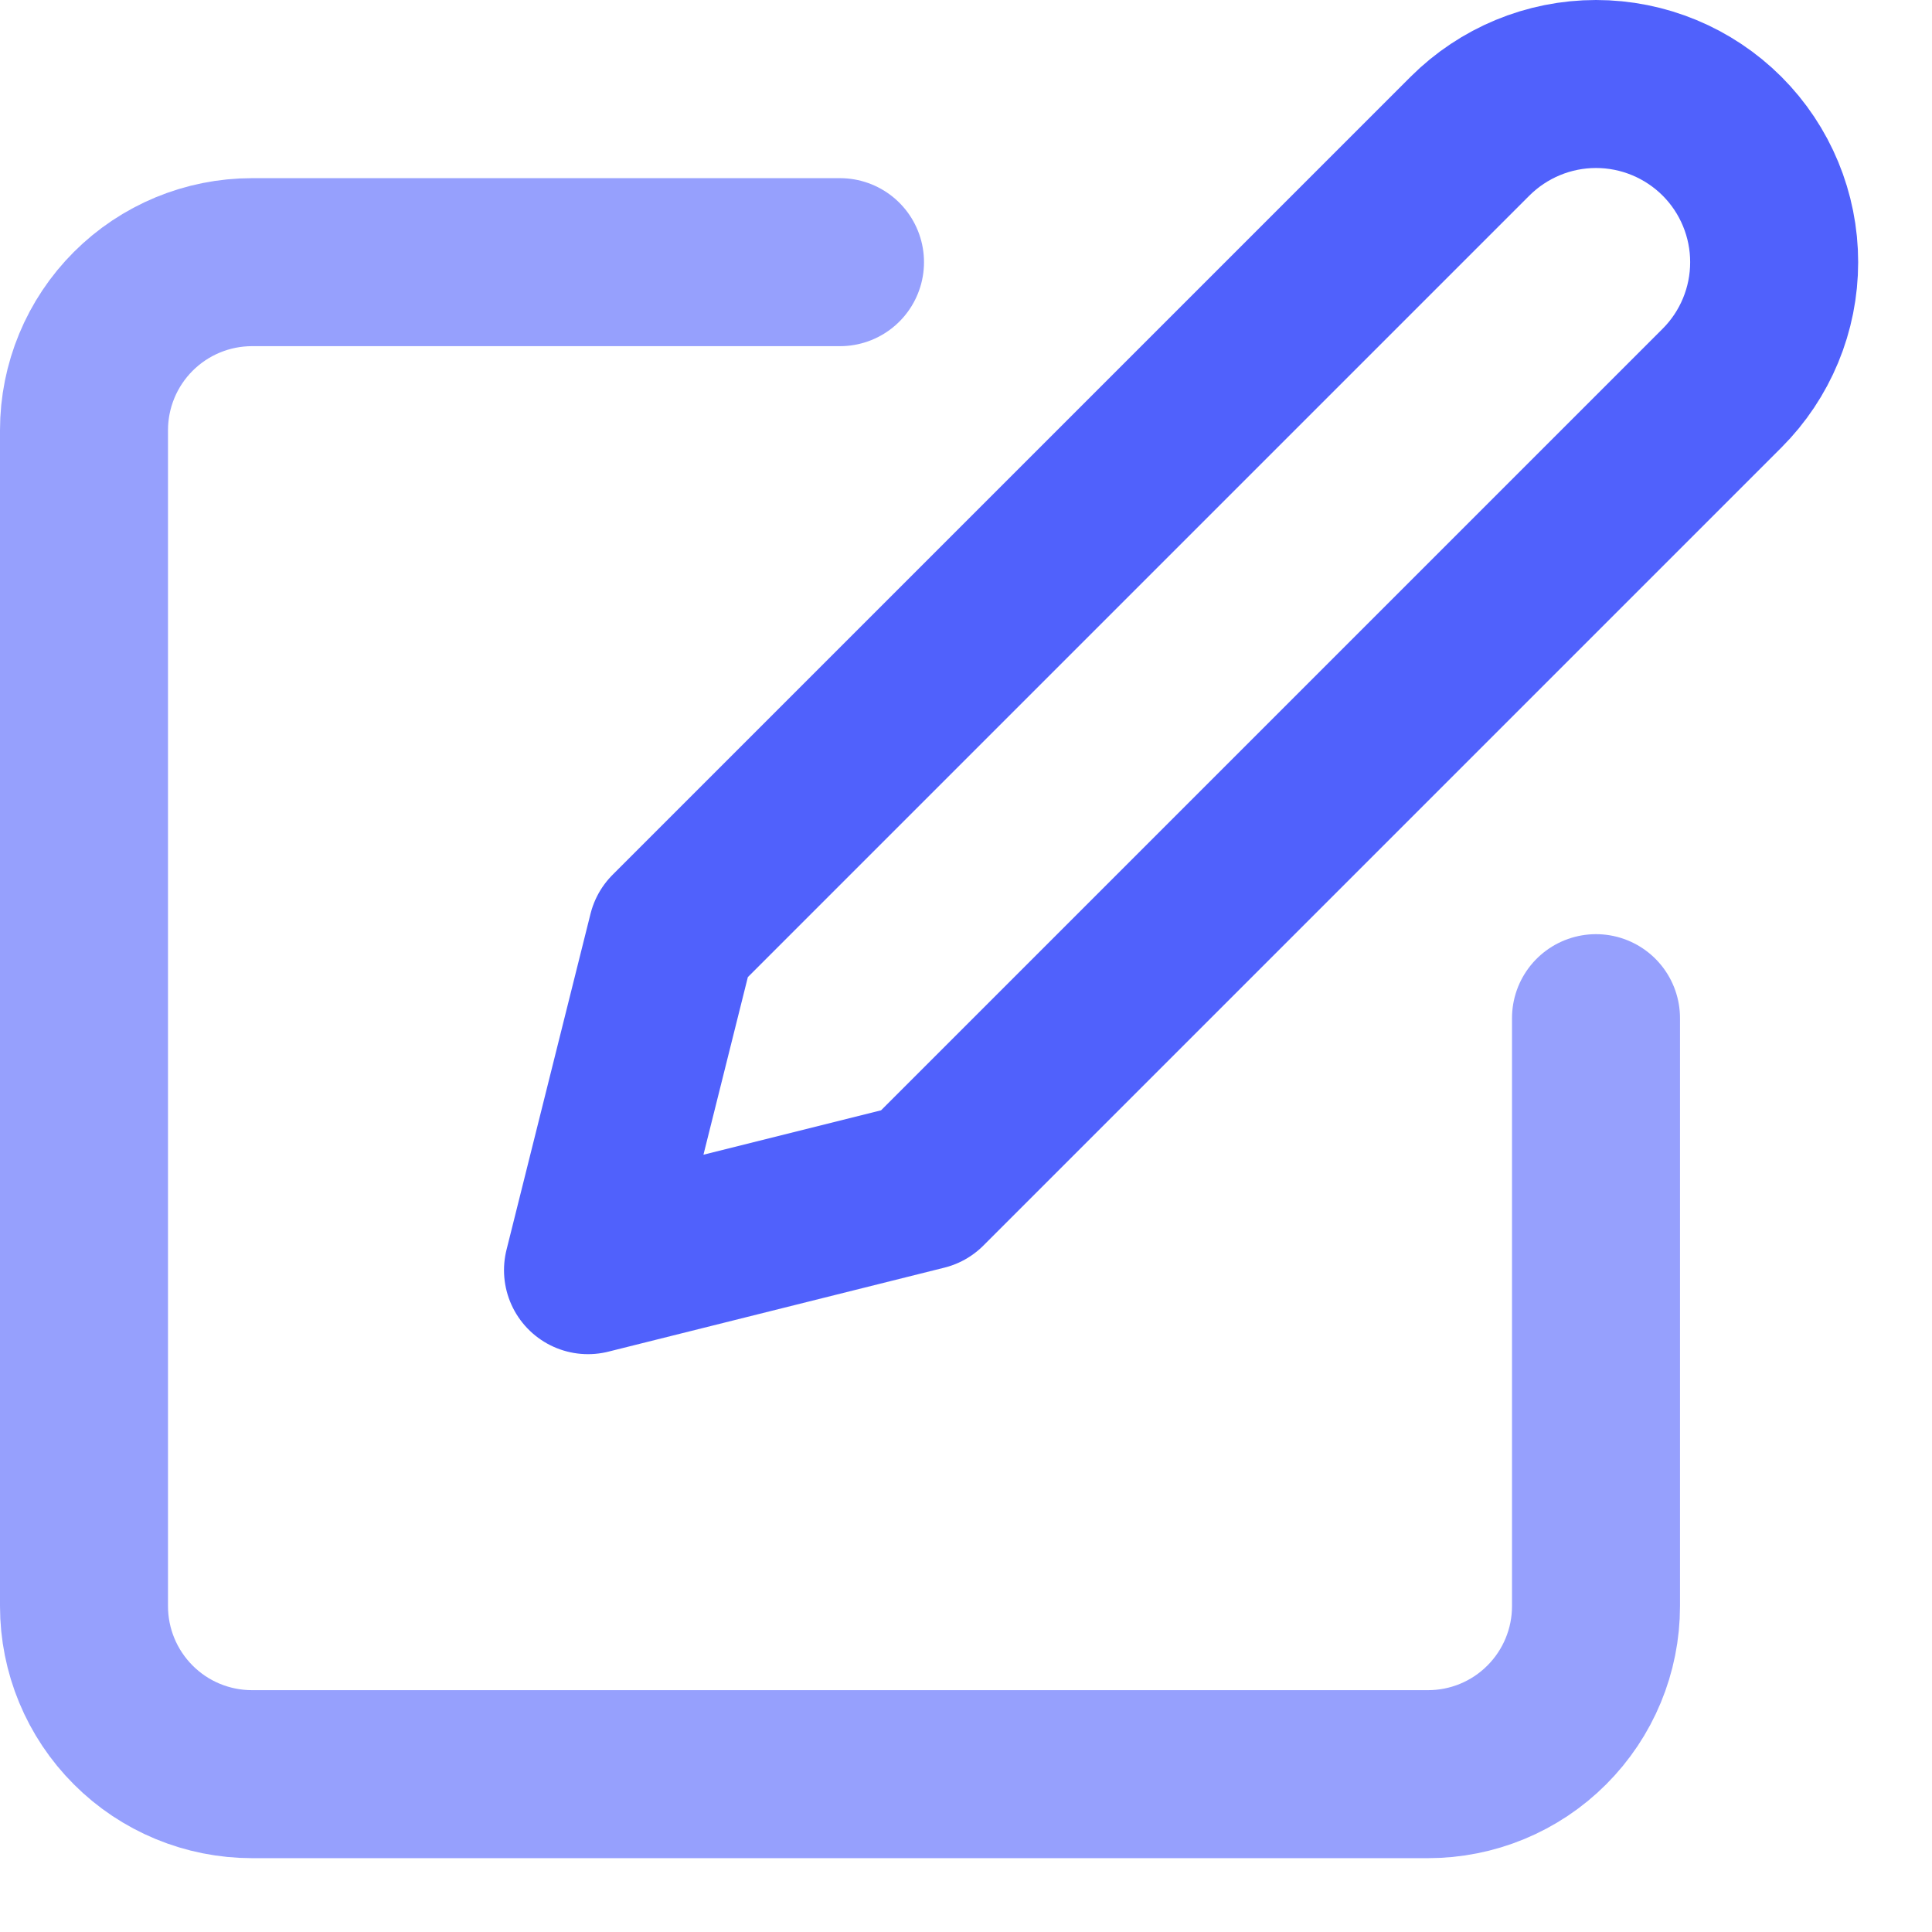
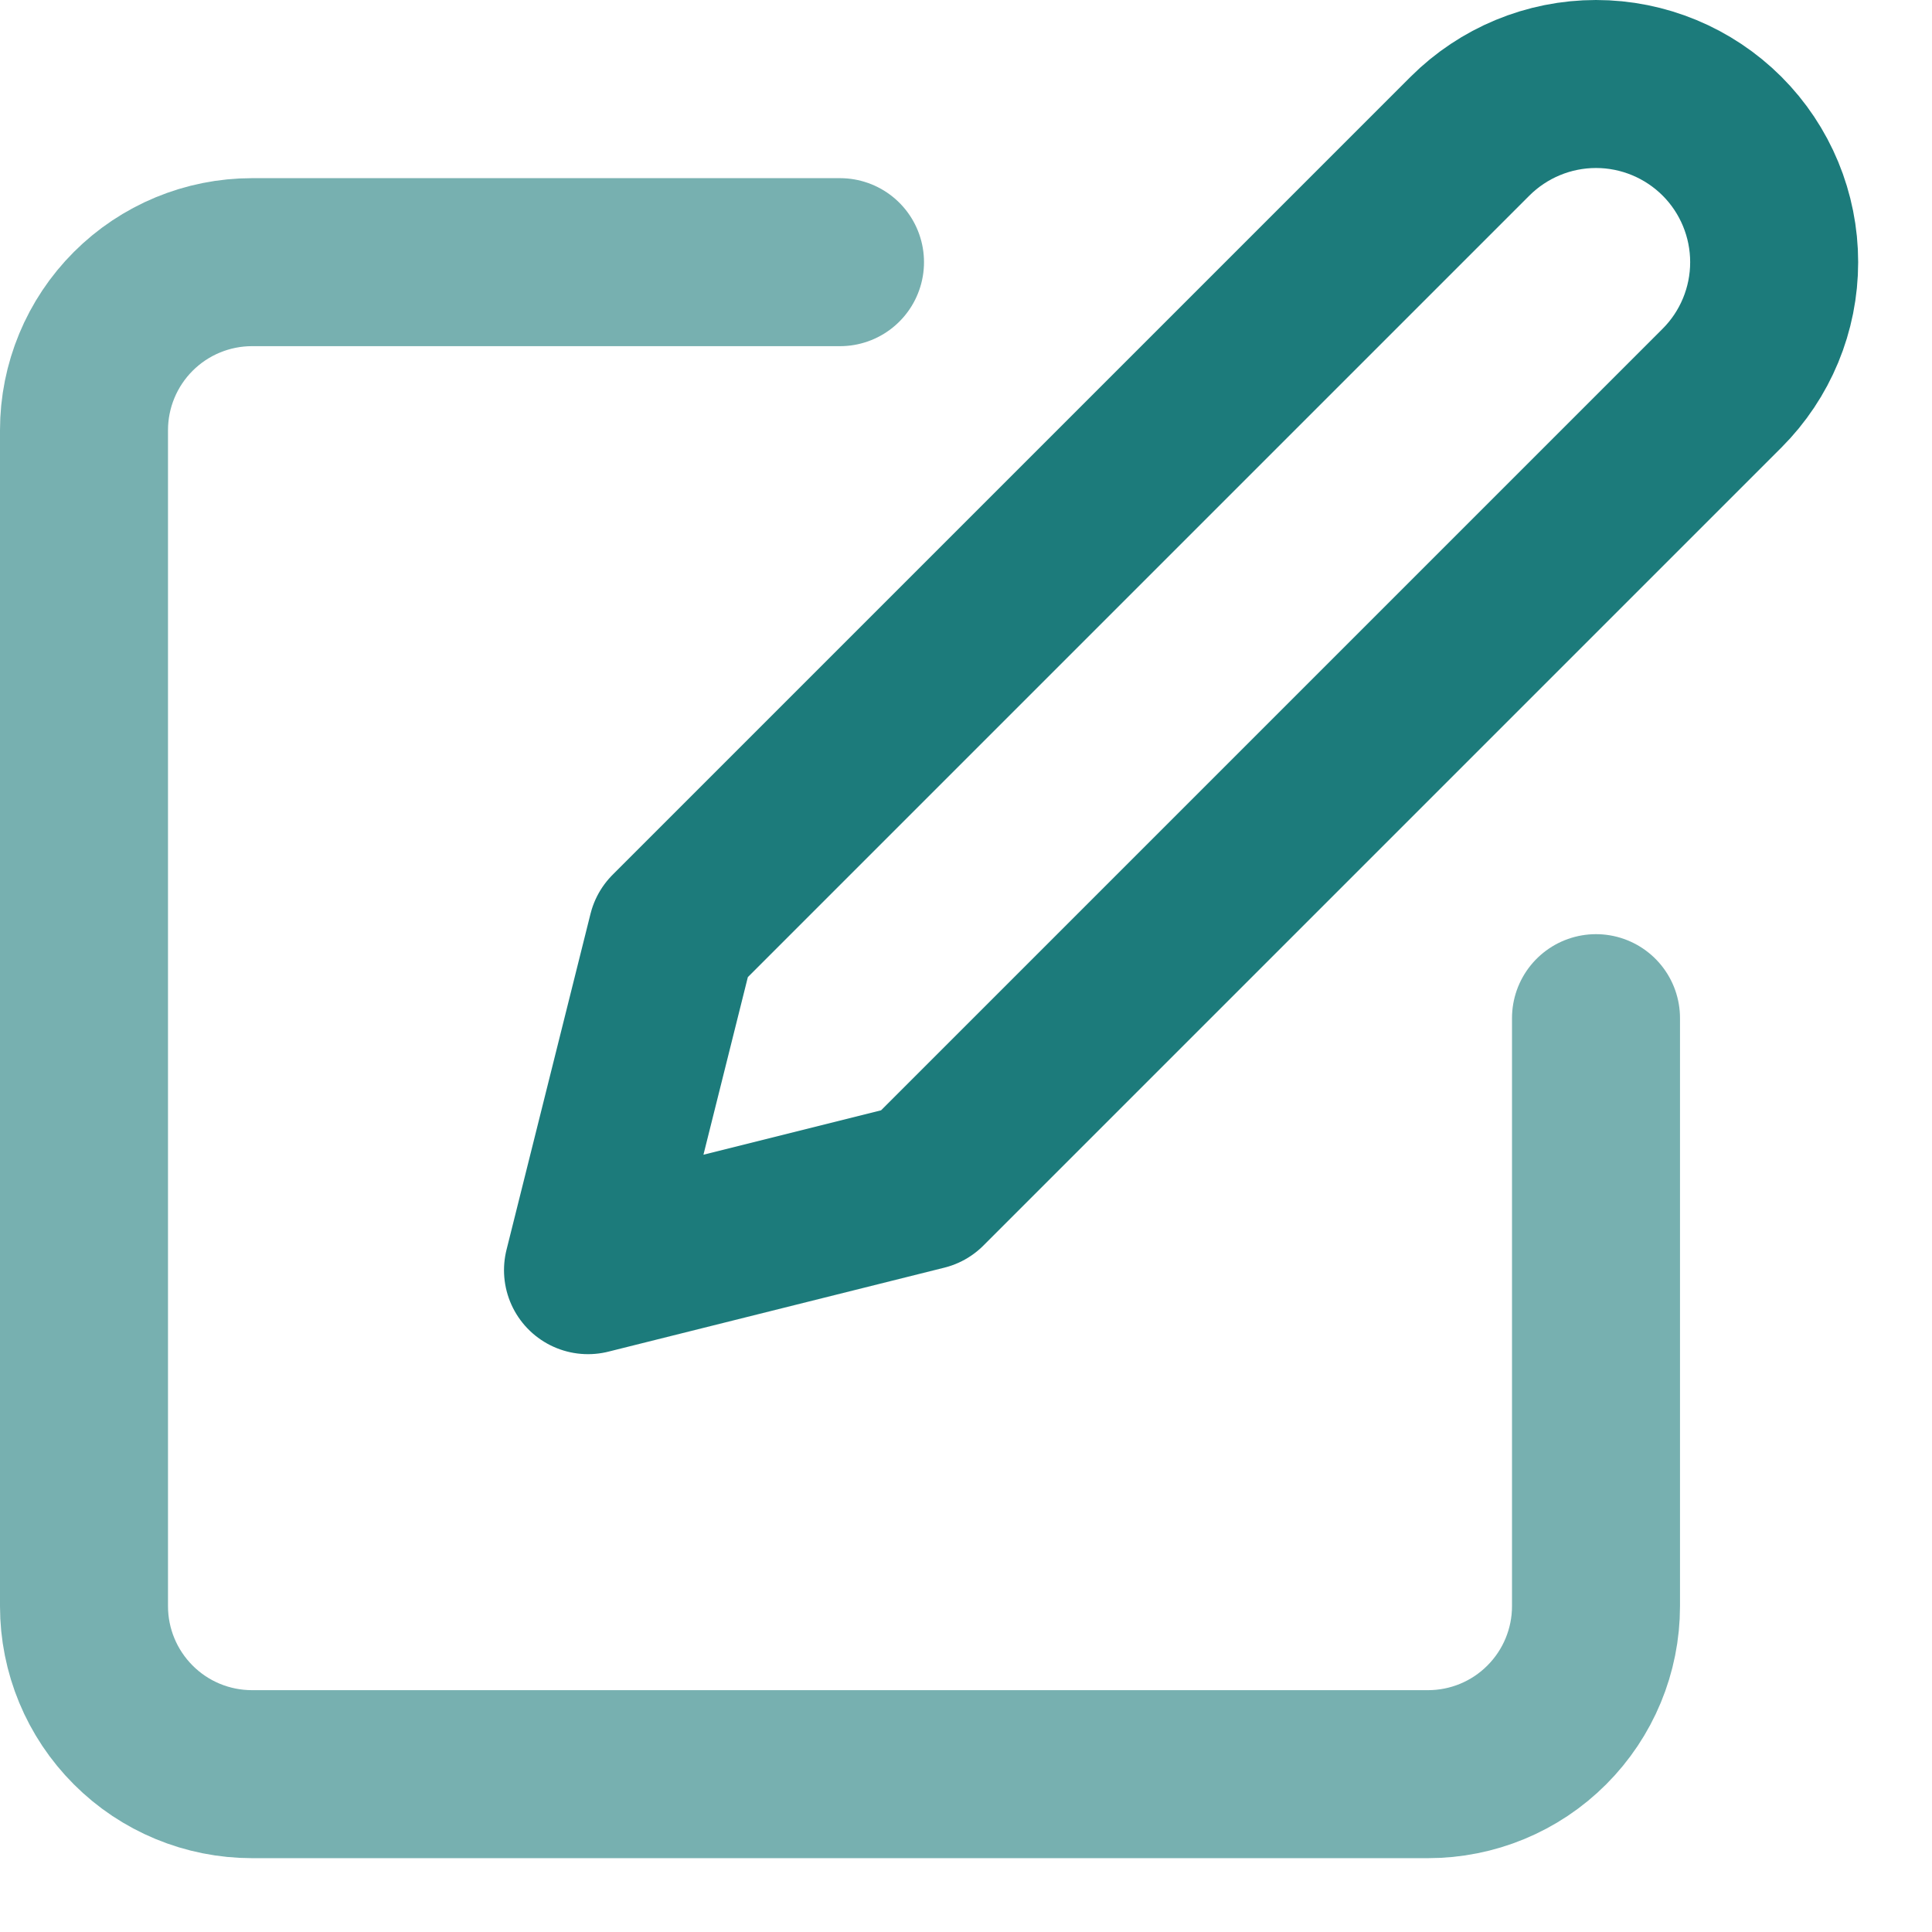
<svg xmlns="http://www.w3.org/2000/svg" width="23" height="23" viewBox="0 0 23 23" fill="none">
-   <path opacity="0.6" d="M10 3.121H3C2.47 3.121 1.961 3.332 1.586 3.707C1.211 4.082 1 4.591 1 5.121V19.121C1 19.652 1.211 20.16 1.586 20.535C1.961 20.911 2.47 21.121 3 21.121H17C17.53 21.121 18.039 20.911 18.414 20.535C18.789 20.16 19 19.652 19 19.121V12.121" stroke="#5061FC" stroke-width="2" stroke-linecap="round" stroke-linejoin="round" />
-   <path d="M17.5 1.621C17.898 1.224 18.437 1 19 1C19.563 1 20.102 1.224 20.5 1.621C20.898 2.019 21.121 2.559 21.121 3.121C21.121 3.684 20.898 4.223 20.5 4.621L11 14.121L7 15.121L8 11.121L17.5 1.621Z" stroke="#5061FC" stroke-width="2" stroke-linecap="round" stroke-linejoin="round" />
+   <path opacity="0.6" d="M10 3.121H3C2.47 3.121 1.961 3.332 1.586 3.707C1.211 4.082 1 4.591 1 5.121V19.121C1 19.652 1.211 20.16 1.586 20.535C1.961 20.911 2.47 21.121 3 21.121H17C17.53 21.121 18.039 20.911 18.414 20.535C18.789 20.16 19 19.652 19 19.121V12.121" stroke="#1C7B7B" stroke-width="2" stroke-linecap="round" stroke-linejoin="round" />
+   <path d="M17.5 1.621C17.898 1.224 18.437 1 19 1C19.563 1 20.102 1.224 20.5 1.621C20.898 2.019 21.121 2.559 21.121 3.121C21.121 3.684 20.898 4.223 20.5 4.621L11 14.121L7 15.121L8 11.121L17.5 1.621Z" stroke="#1C7B7B" stroke-width="2" stroke-linecap="round" stroke-linejoin="round" />
</svg>
